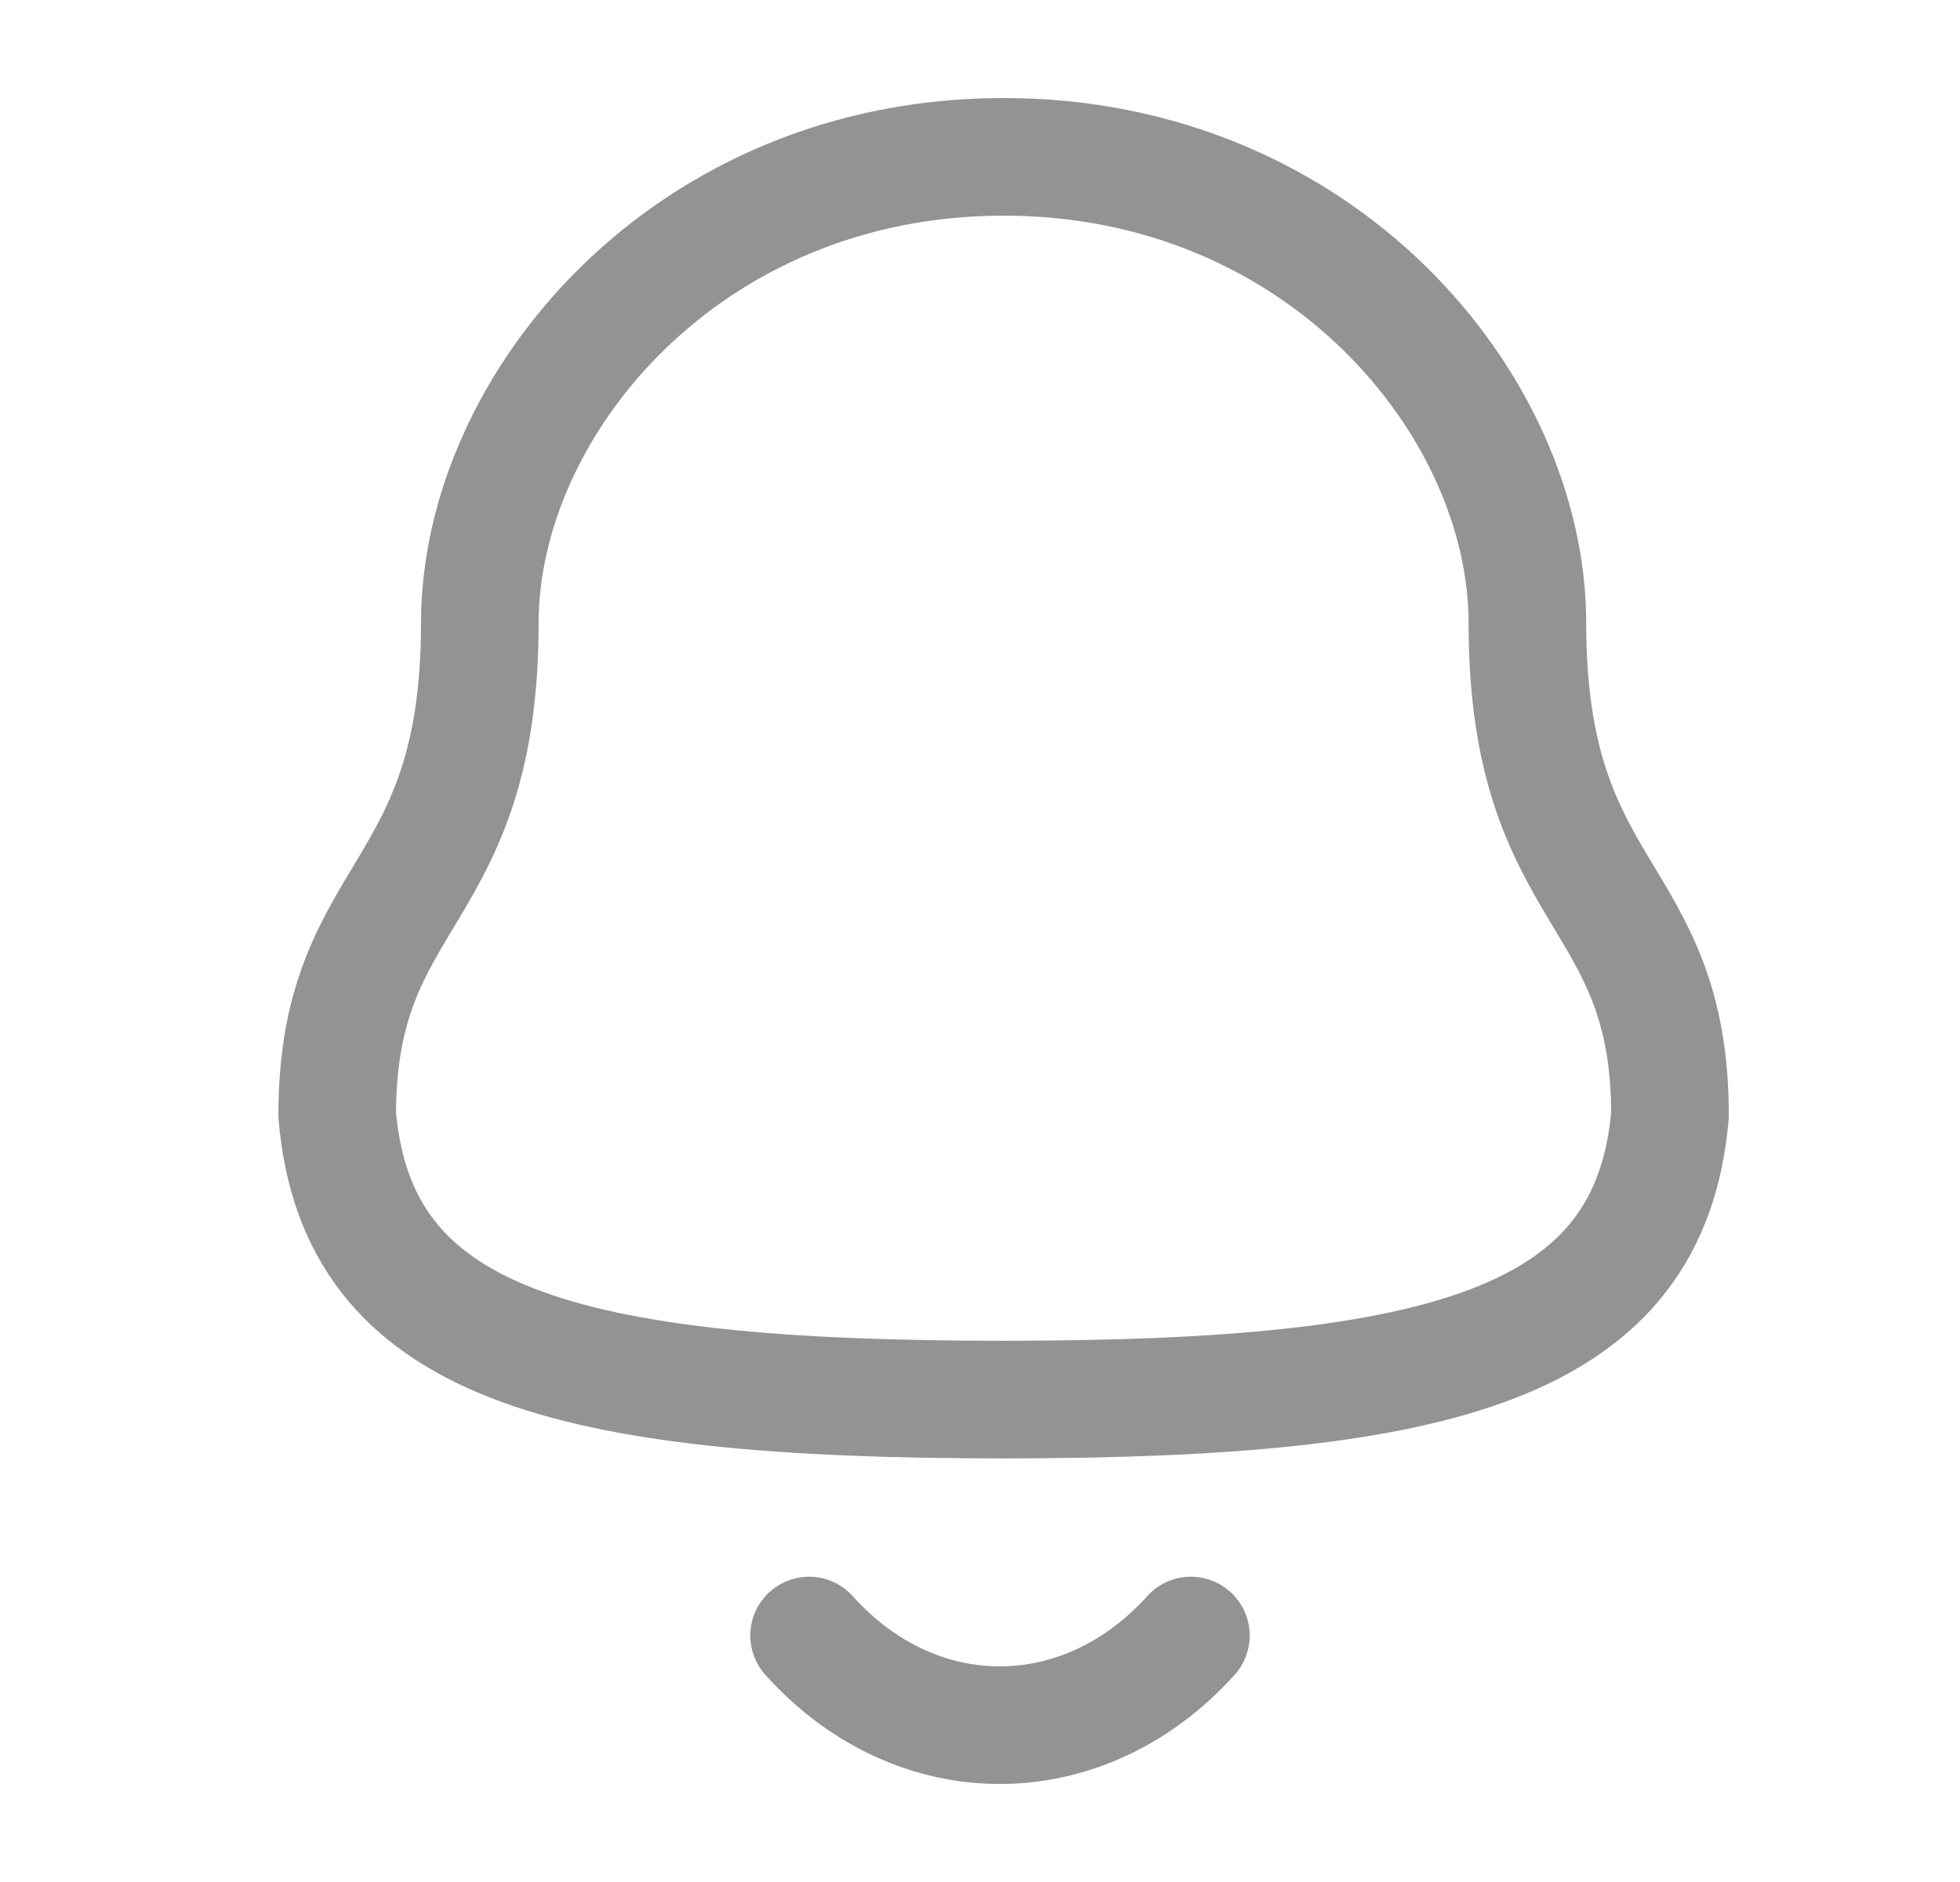
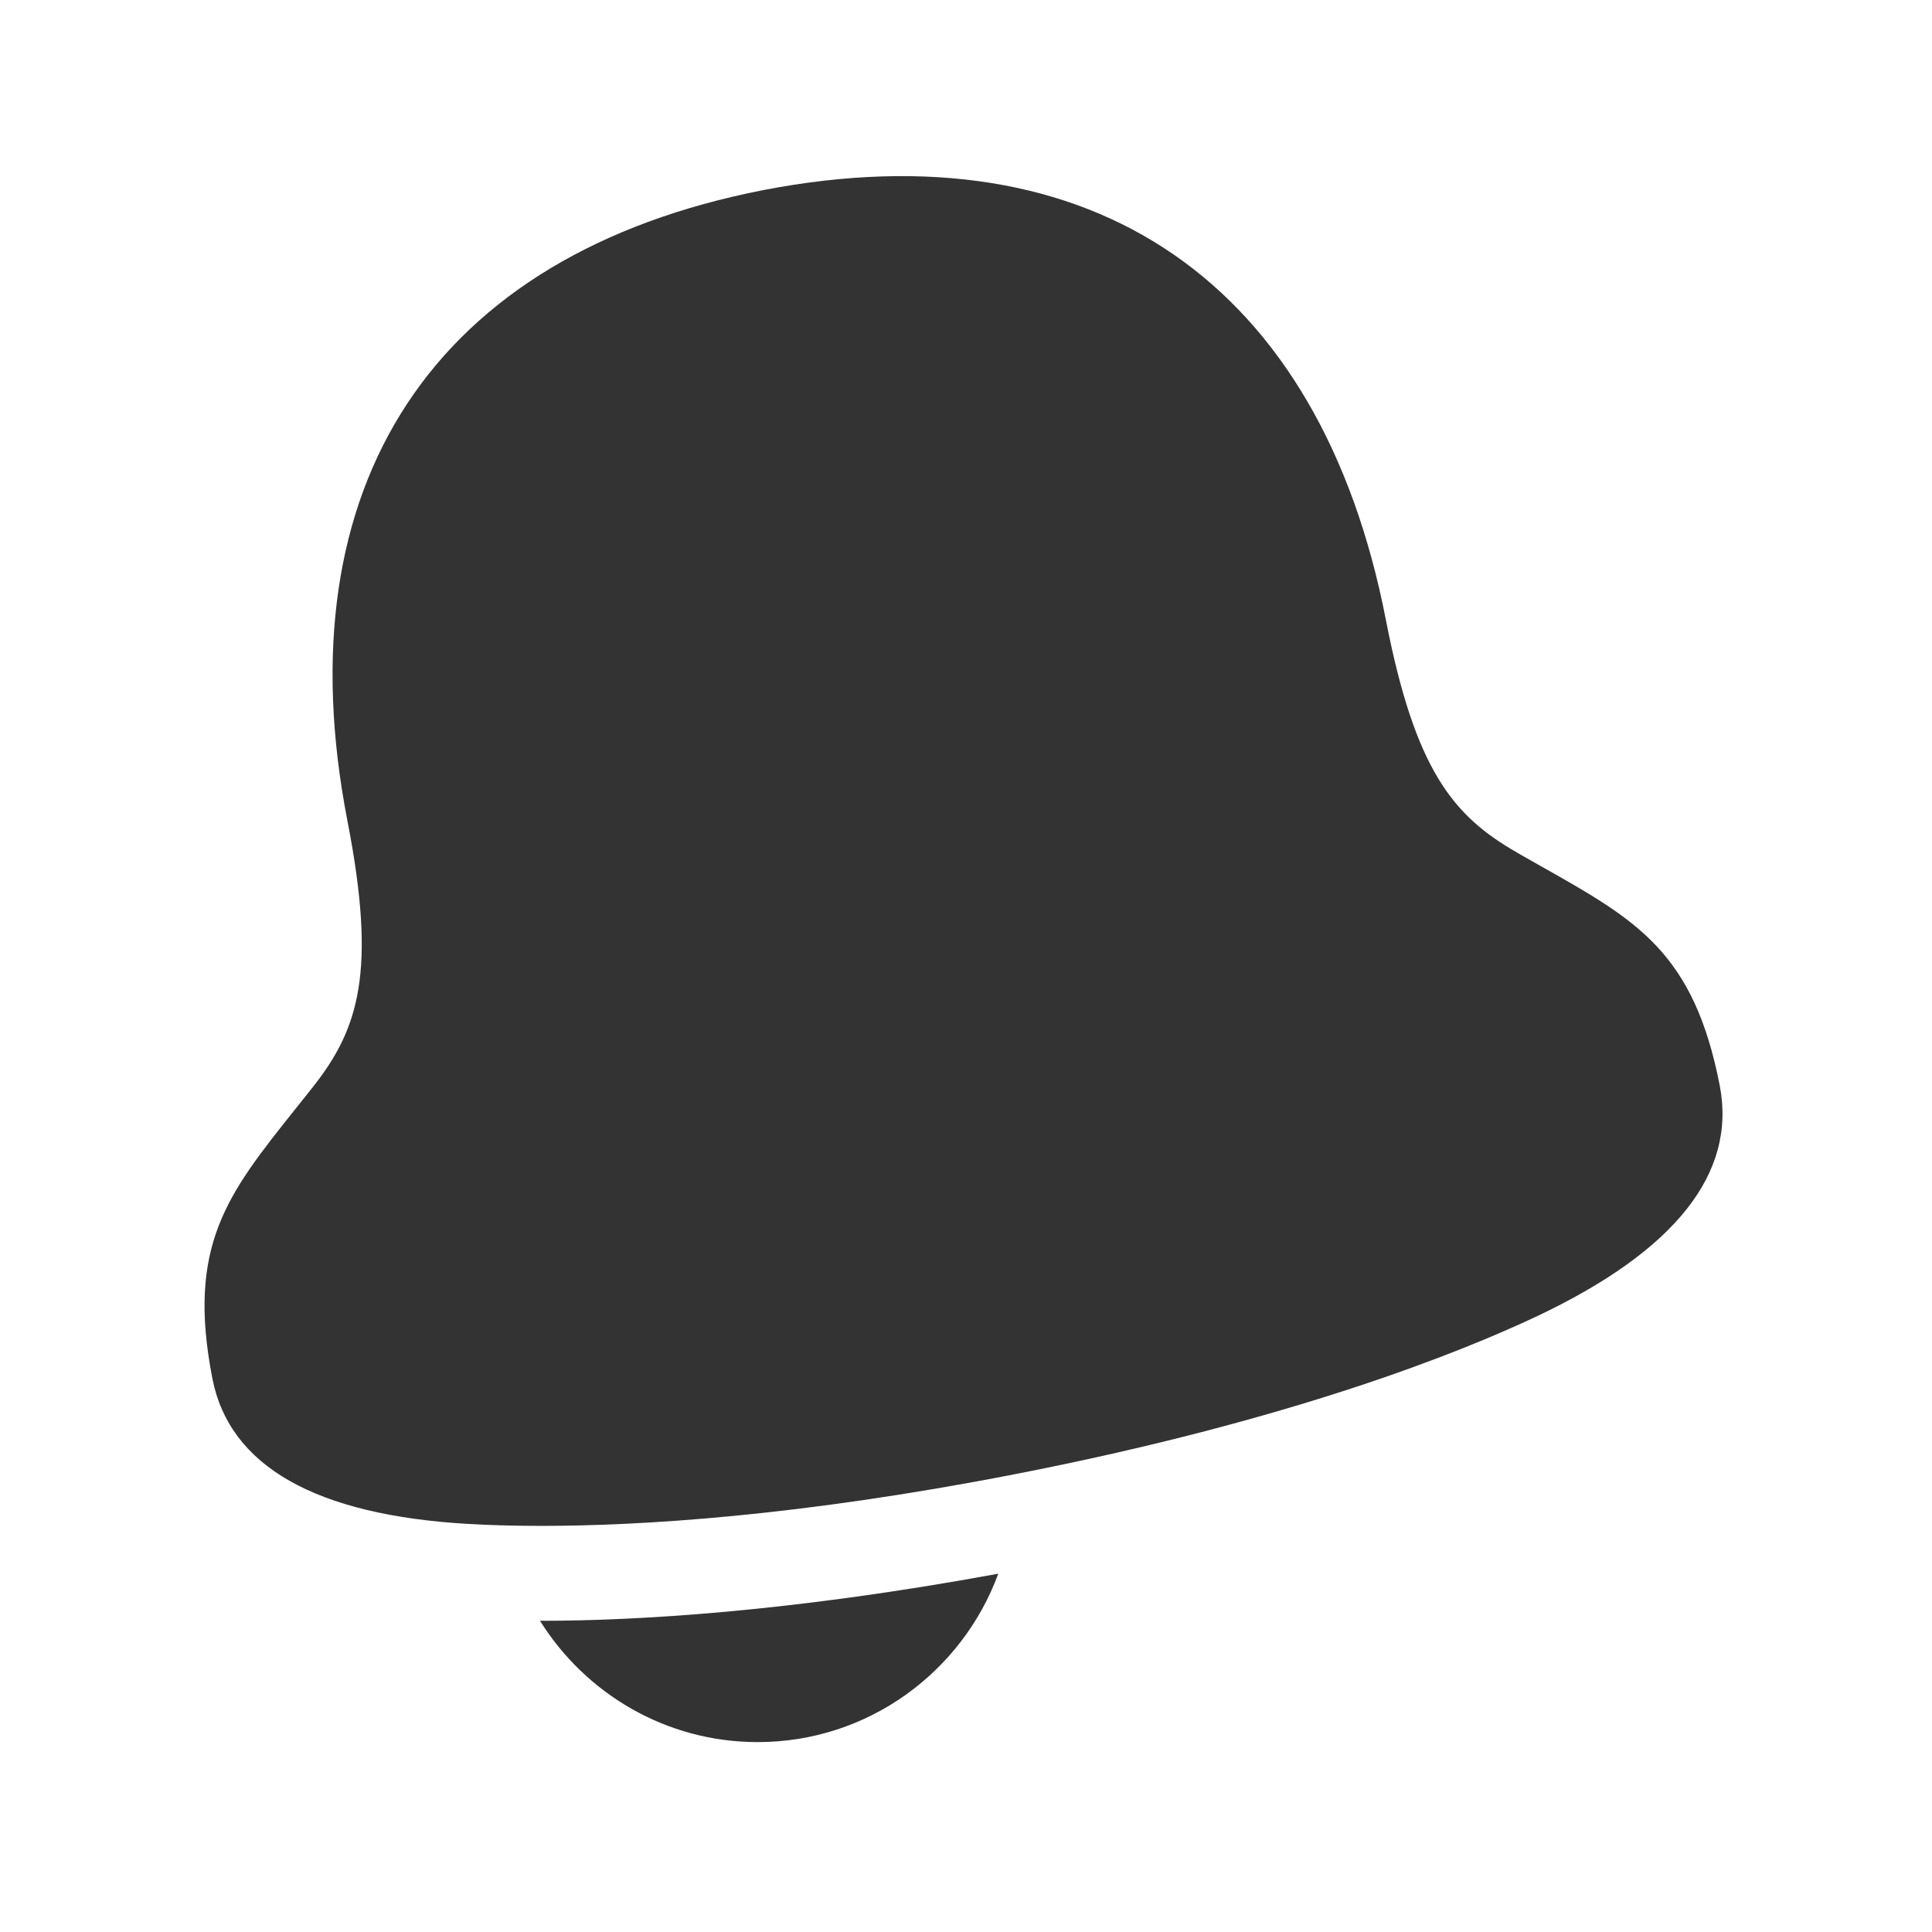
- <svg xmlns="http://www.w3.org/2000/svg" width="25" height="24" viewBox="0 0 25 24" fill="none">
-   <path fill-rule="evenodd" clip-rule="evenodd" d="M12.801 17.848C18.44 17.848 21.049 17.124 21.301 14.22C21.301 11.319 19.482 11.505 19.482 7.945C19.482 5.164 16.846 2 12.801 2C8.756 2 6.12 5.164 6.12 7.945C6.12 11.505 4.301 11.319 4.301 14.22C4.554 17.135 7.163 17.848 12.801 17.848Z" stroke="#939393" stroke-width="1.5" stroke-linecap="round" stroke-linejoin="round" />
-   <path d="M15.19 20.857C13.825 22.372 11.697 22.39 10.32 20.857" stroke="#939393" stroke-width="1.5" stroke-linecap="round" stroke-linejoin="round" />
+ <svg xmlns="http://www.w3.org/2000/svg" width="24" height="24" viewBox="0 0 24 24" fill="none">
+   <path d="M6.727 20.134C7.893 20.134 9.809 20.026 12.401 19.549C11.953 20.768 10.785 21.641 9.412 21.641C8.271 21.641 7.272 21.037 6.708 20.134H6.727ZM21.363 13.484C21.575 14.574 20.811 15.539 19.09 16.352C18.147 16.797 16.05 17.644 12.587 18.317C9.916 18.836 7.96 18.955 6.728 18.955C6.362 18.955 6.059 18.945 5.821 18.931C3.921 18.822 2.85 18.214 2.638 17.123C2.317 15.472 2.825 14.834 3.668 13.778L3.89 13.499C4.458 12.778 4.68 12.07 4.317 10.203C3.503 6.02 5.387 3.161 9.484 2.361C13.583 1.57 16.401 3.512 17.215 7.696C17.578 9.563 18.049 10.136 18.846 10.591V10.592L19.156 10.768C20.332 11.431 21.042 11.831 21.363 13.484Z" fill="#333333" />
</svg>
